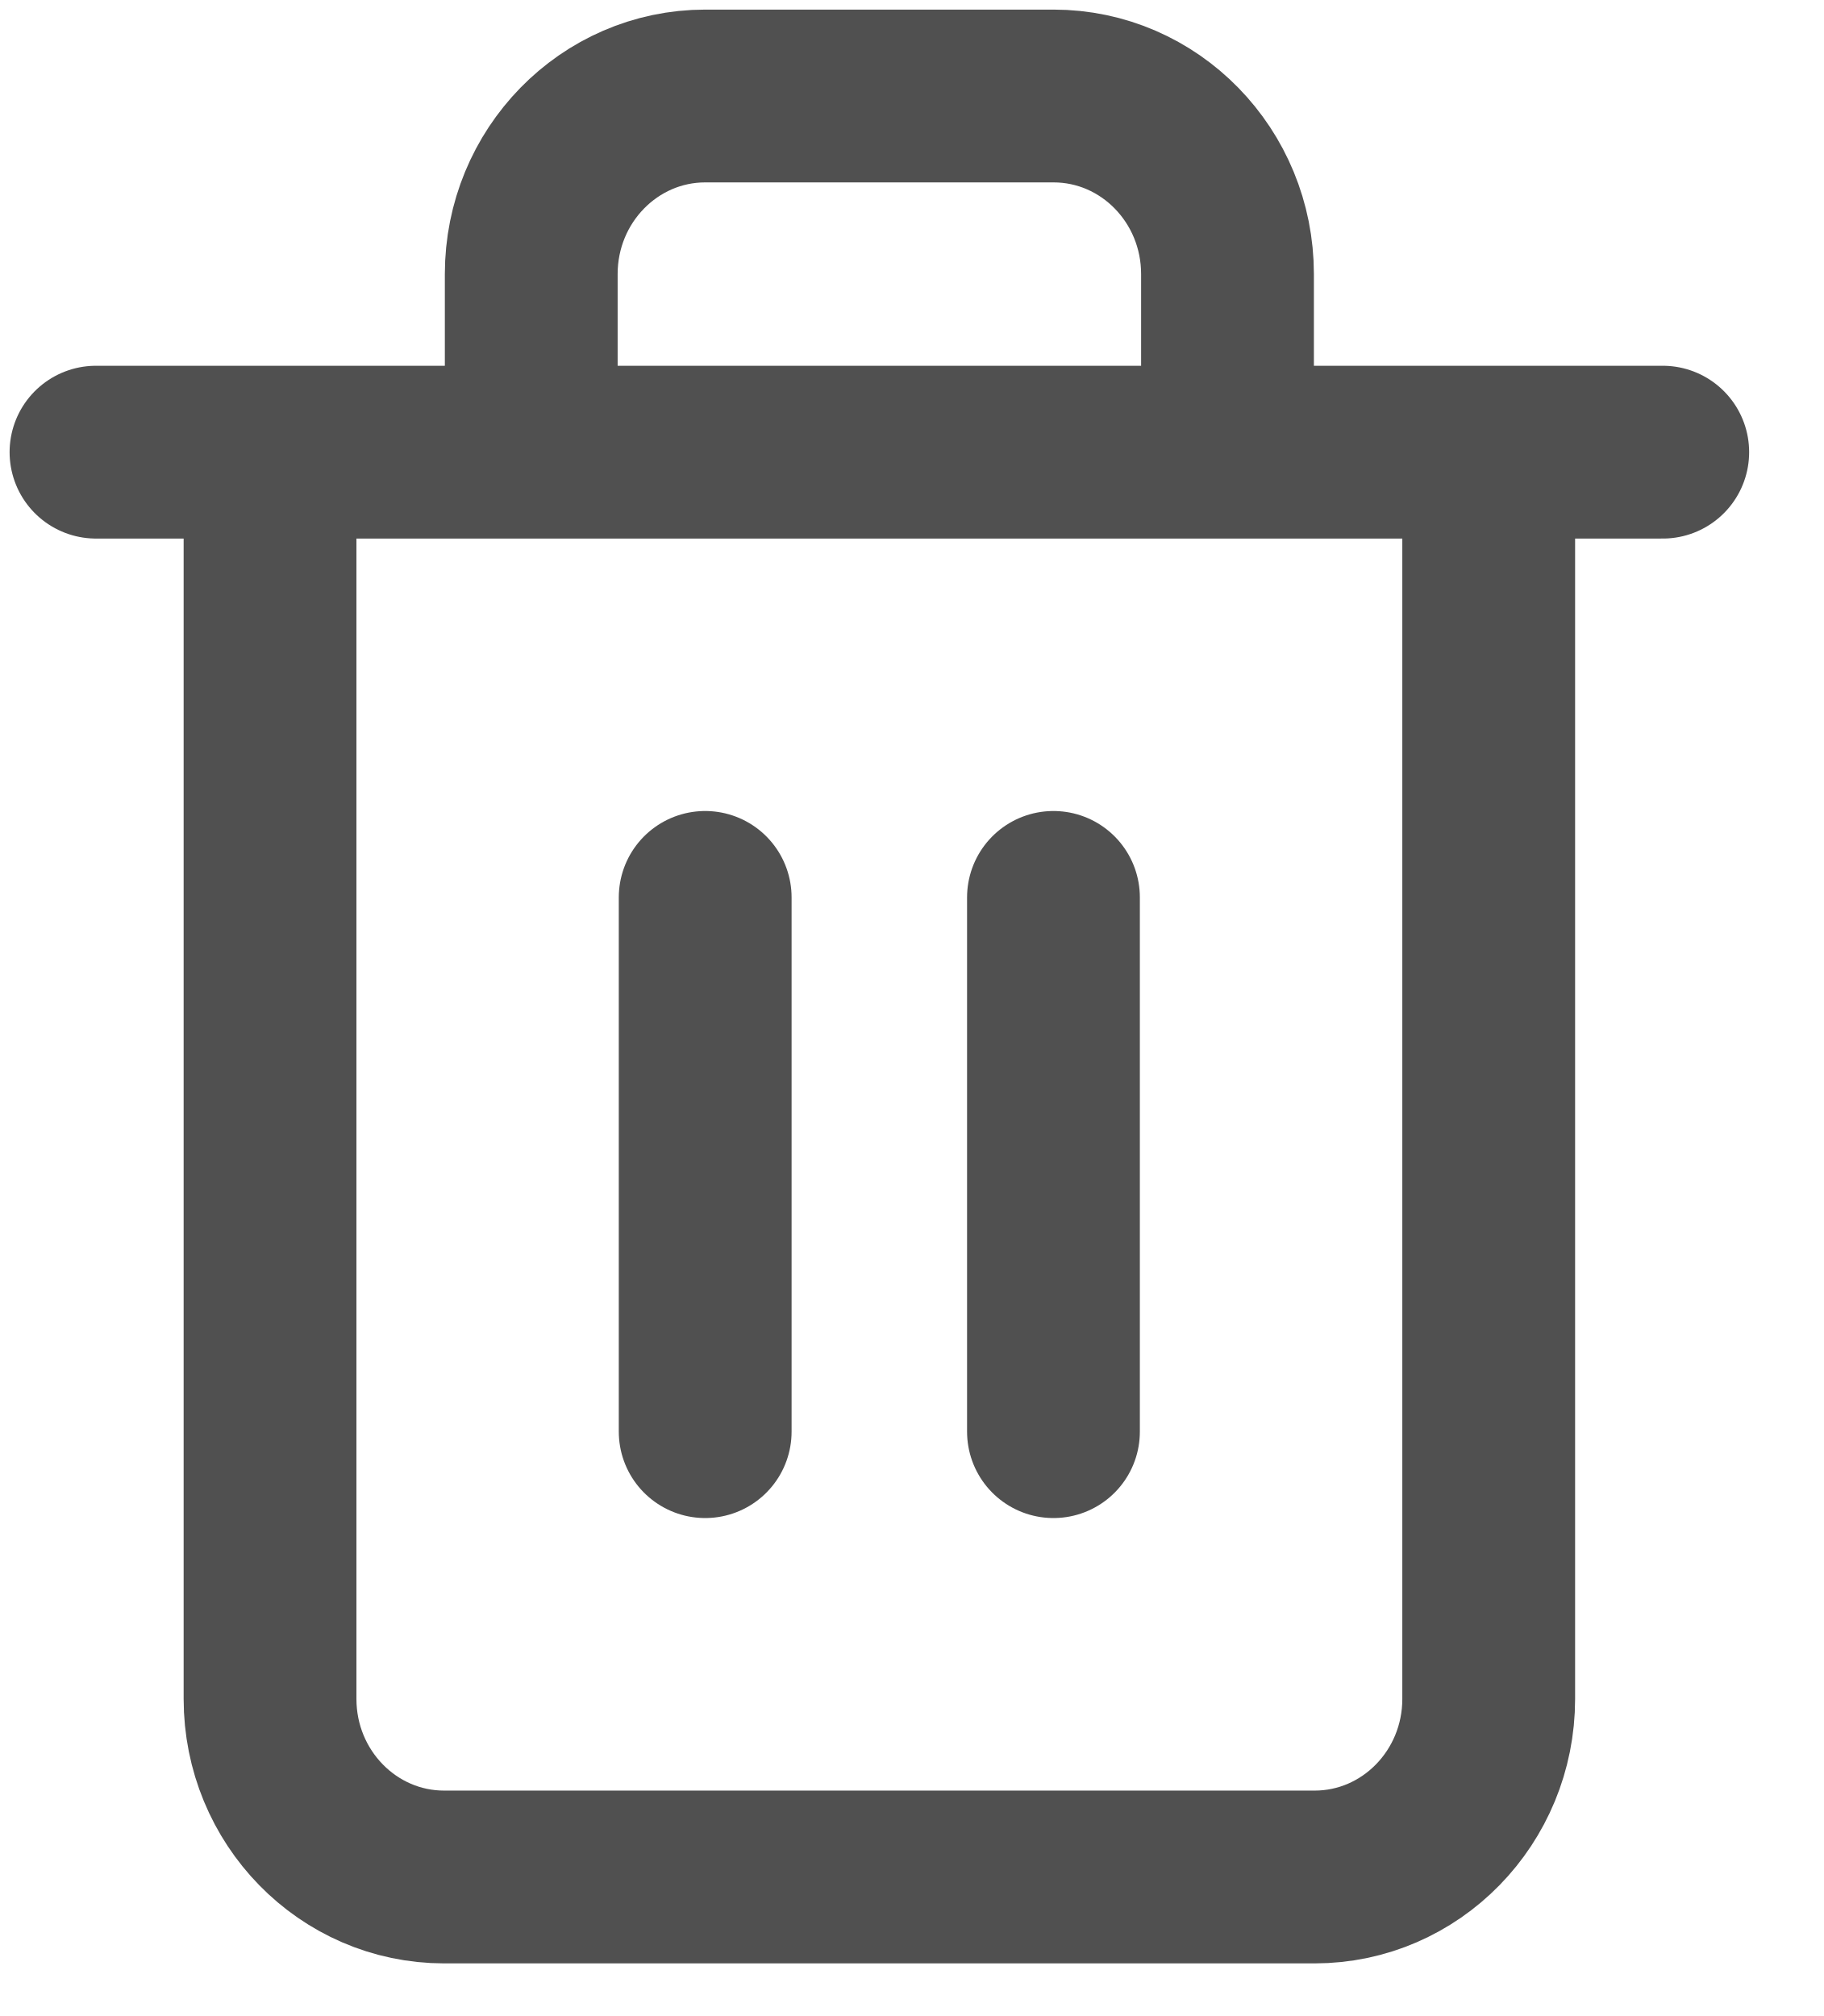
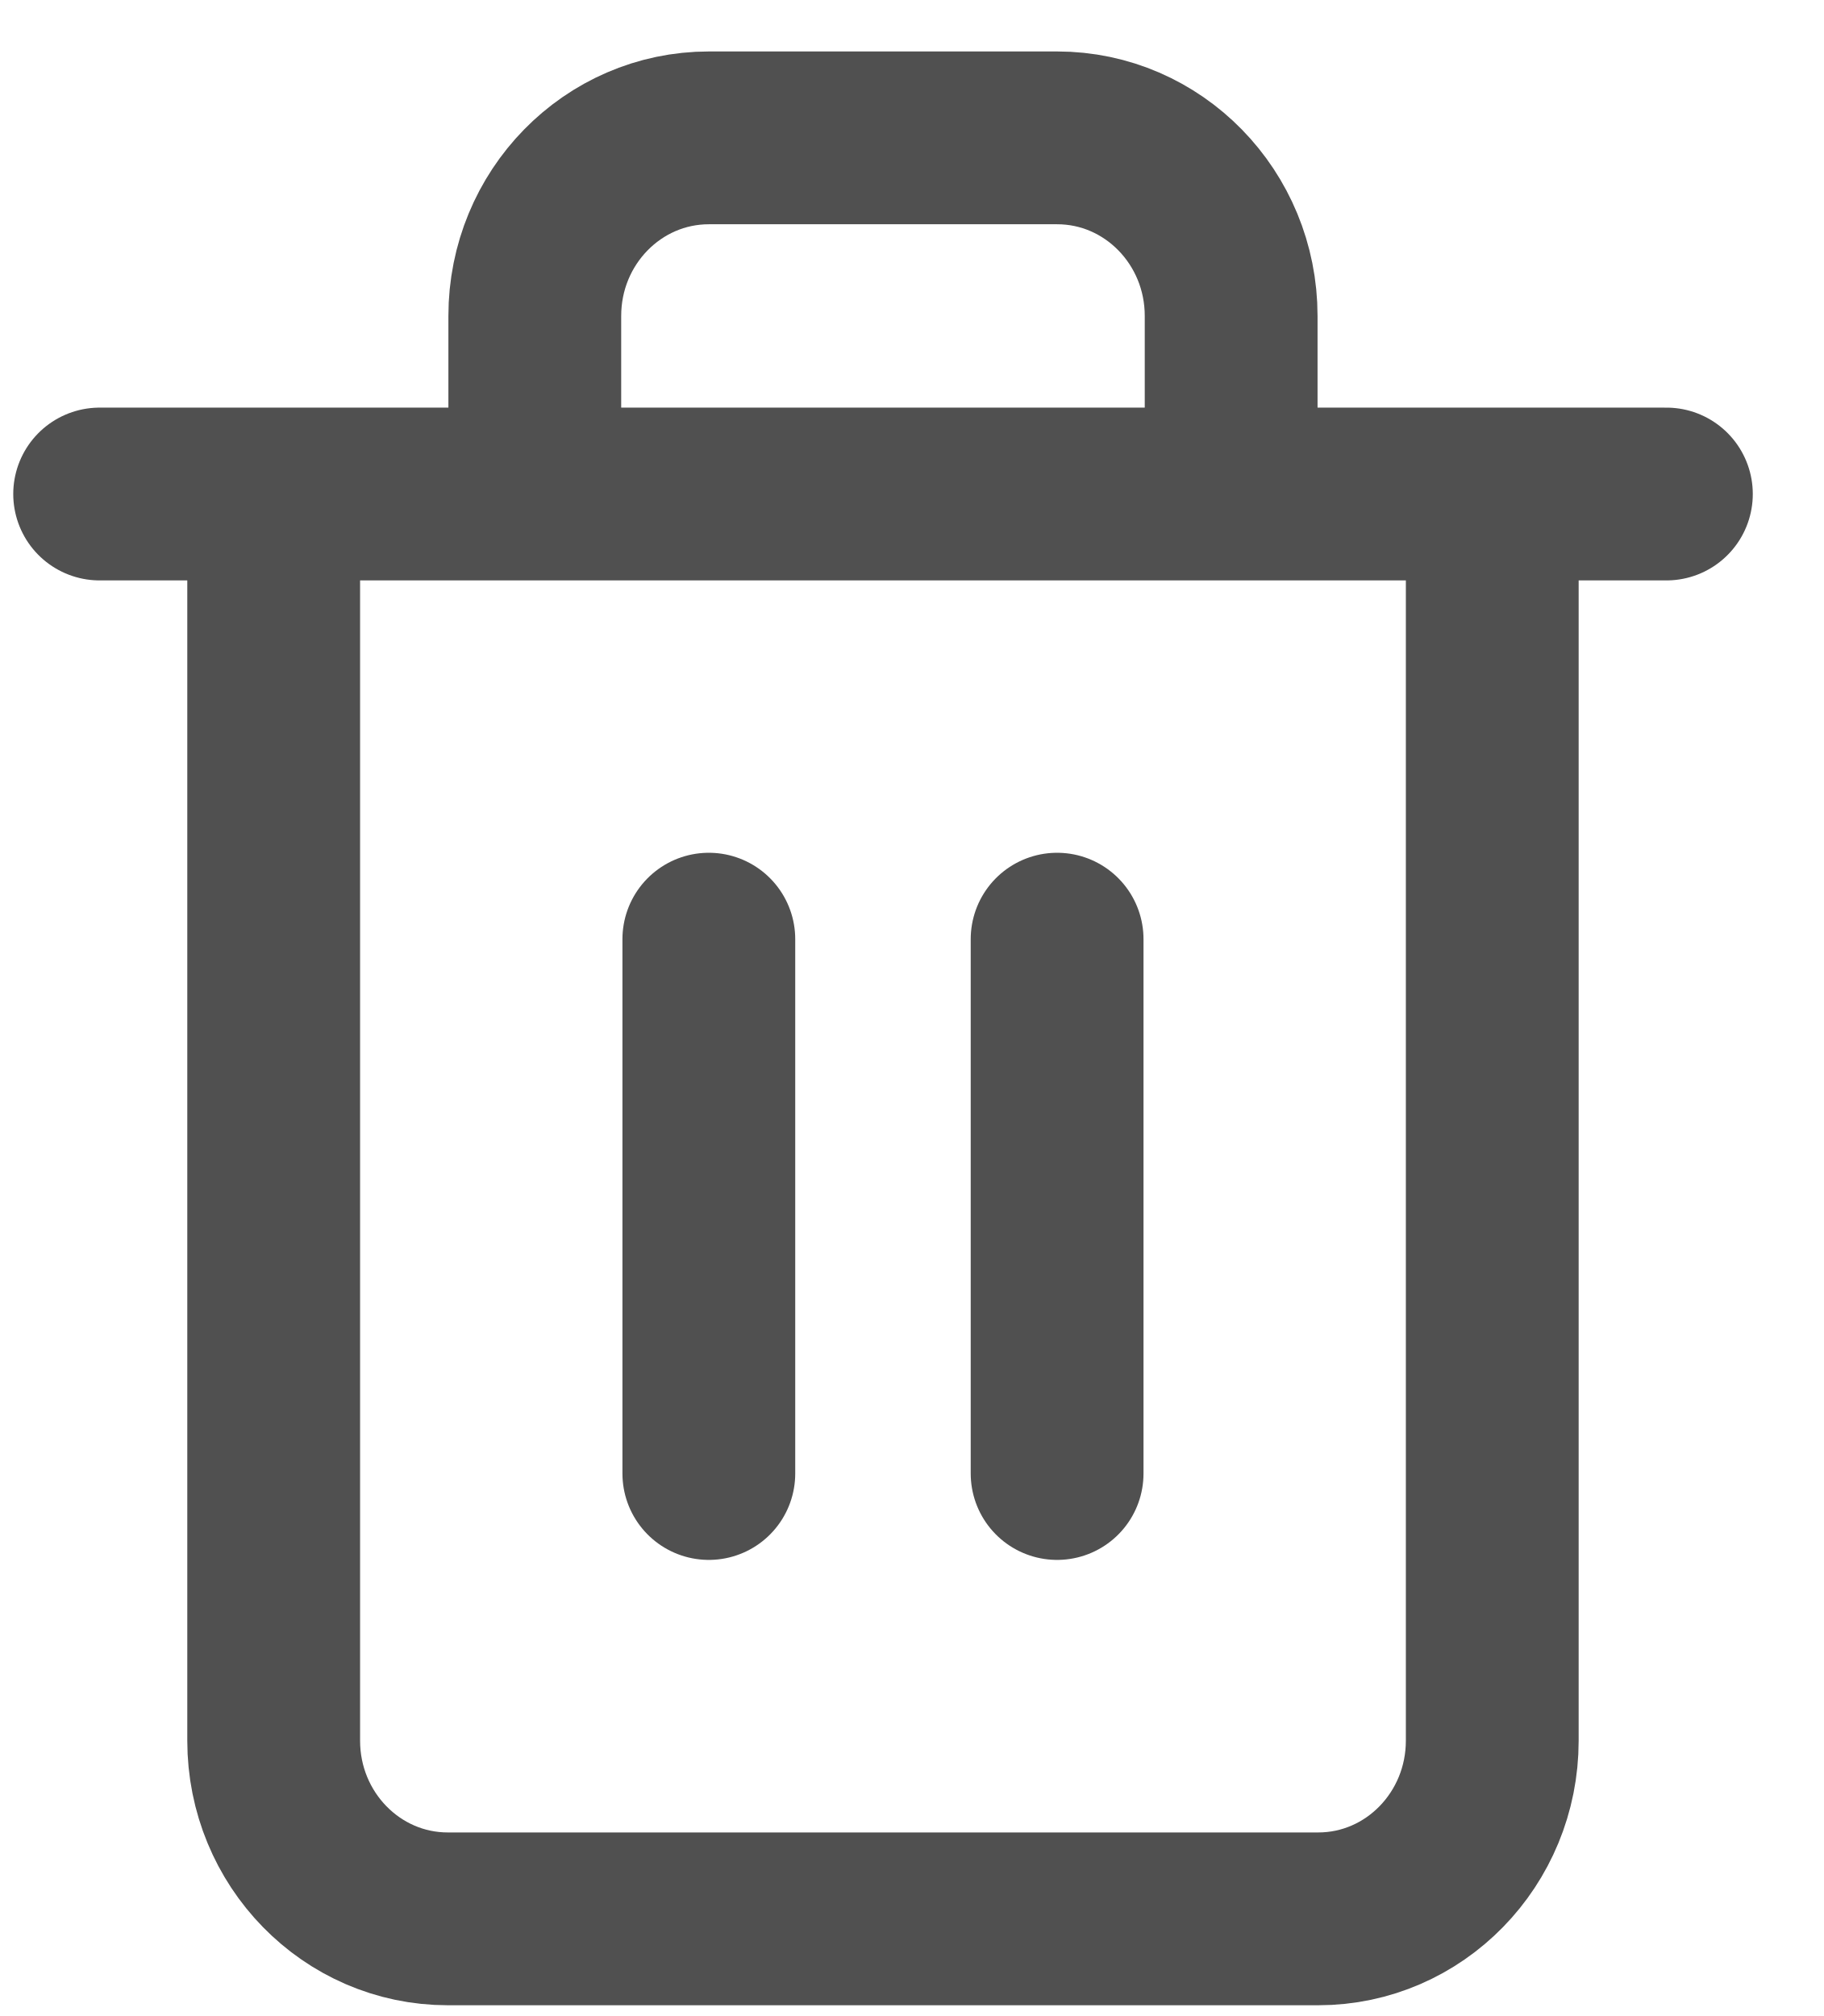
<svg xmlns="http://www.w3.org/2000/svg" width="19" height="21" viewBox="0 0 19 21" fill="none">
-   <path d="M1 4.71H17.321M2.813 4.71V17.697C2.813 18.721 3.625 19.552 4.627 19.552H13.694C14.696 19.552 15.508 18.721 15.508 17.697V4.71M5.534 4.71V2.855C5.534 1.831 6.346 1 7.347 1H10.974C11.976 1 12.787 1.831 12.787 2.855V4.71" stroke="#505050" stroke-width="1.8" stroke-linecap="round" stroke-linejoin="round" />
-   <path d="M10.974 9.348V14.913" stroke="#505050" stroke-width="1.8" stroke-linecap="round" stroke-linejoin="round" />
-   <path d="M7.346 9.348V14.913" stroke="#505050" stroke-width="1.8" stroke-linecap="round" stroke-linejoin="round" />
+   <path d="M1.038 5.146H17.359M2.851 5.146V18.132C2.851 19.157 3.663 19.988 4.665 19.988H13.732C14.733 19.988 15.545 19.157 15.545 18.132V5.146M5.571 5.146V3.291C5.571 2.266 6.383 1.436 7.385 1.436H11.012C12.013 1.436 12.825 2.266 12.825 3.291V5.146" stroke="#505050" stroke-width="1.8" stroke-linecap="round" stroke-linejoin="round" />
+   <path d="M11.012 9.783V15.349" stroke="#505050" stroke-width="1.8" stroke-linecap="round" stroke-linejoin="round" />
+   <path d="M7.384 9.783V15.349" stroke="#505050" stroke-width="1.8" stroke-linecap="round" stroke-linejoin="round" />
</svg>
